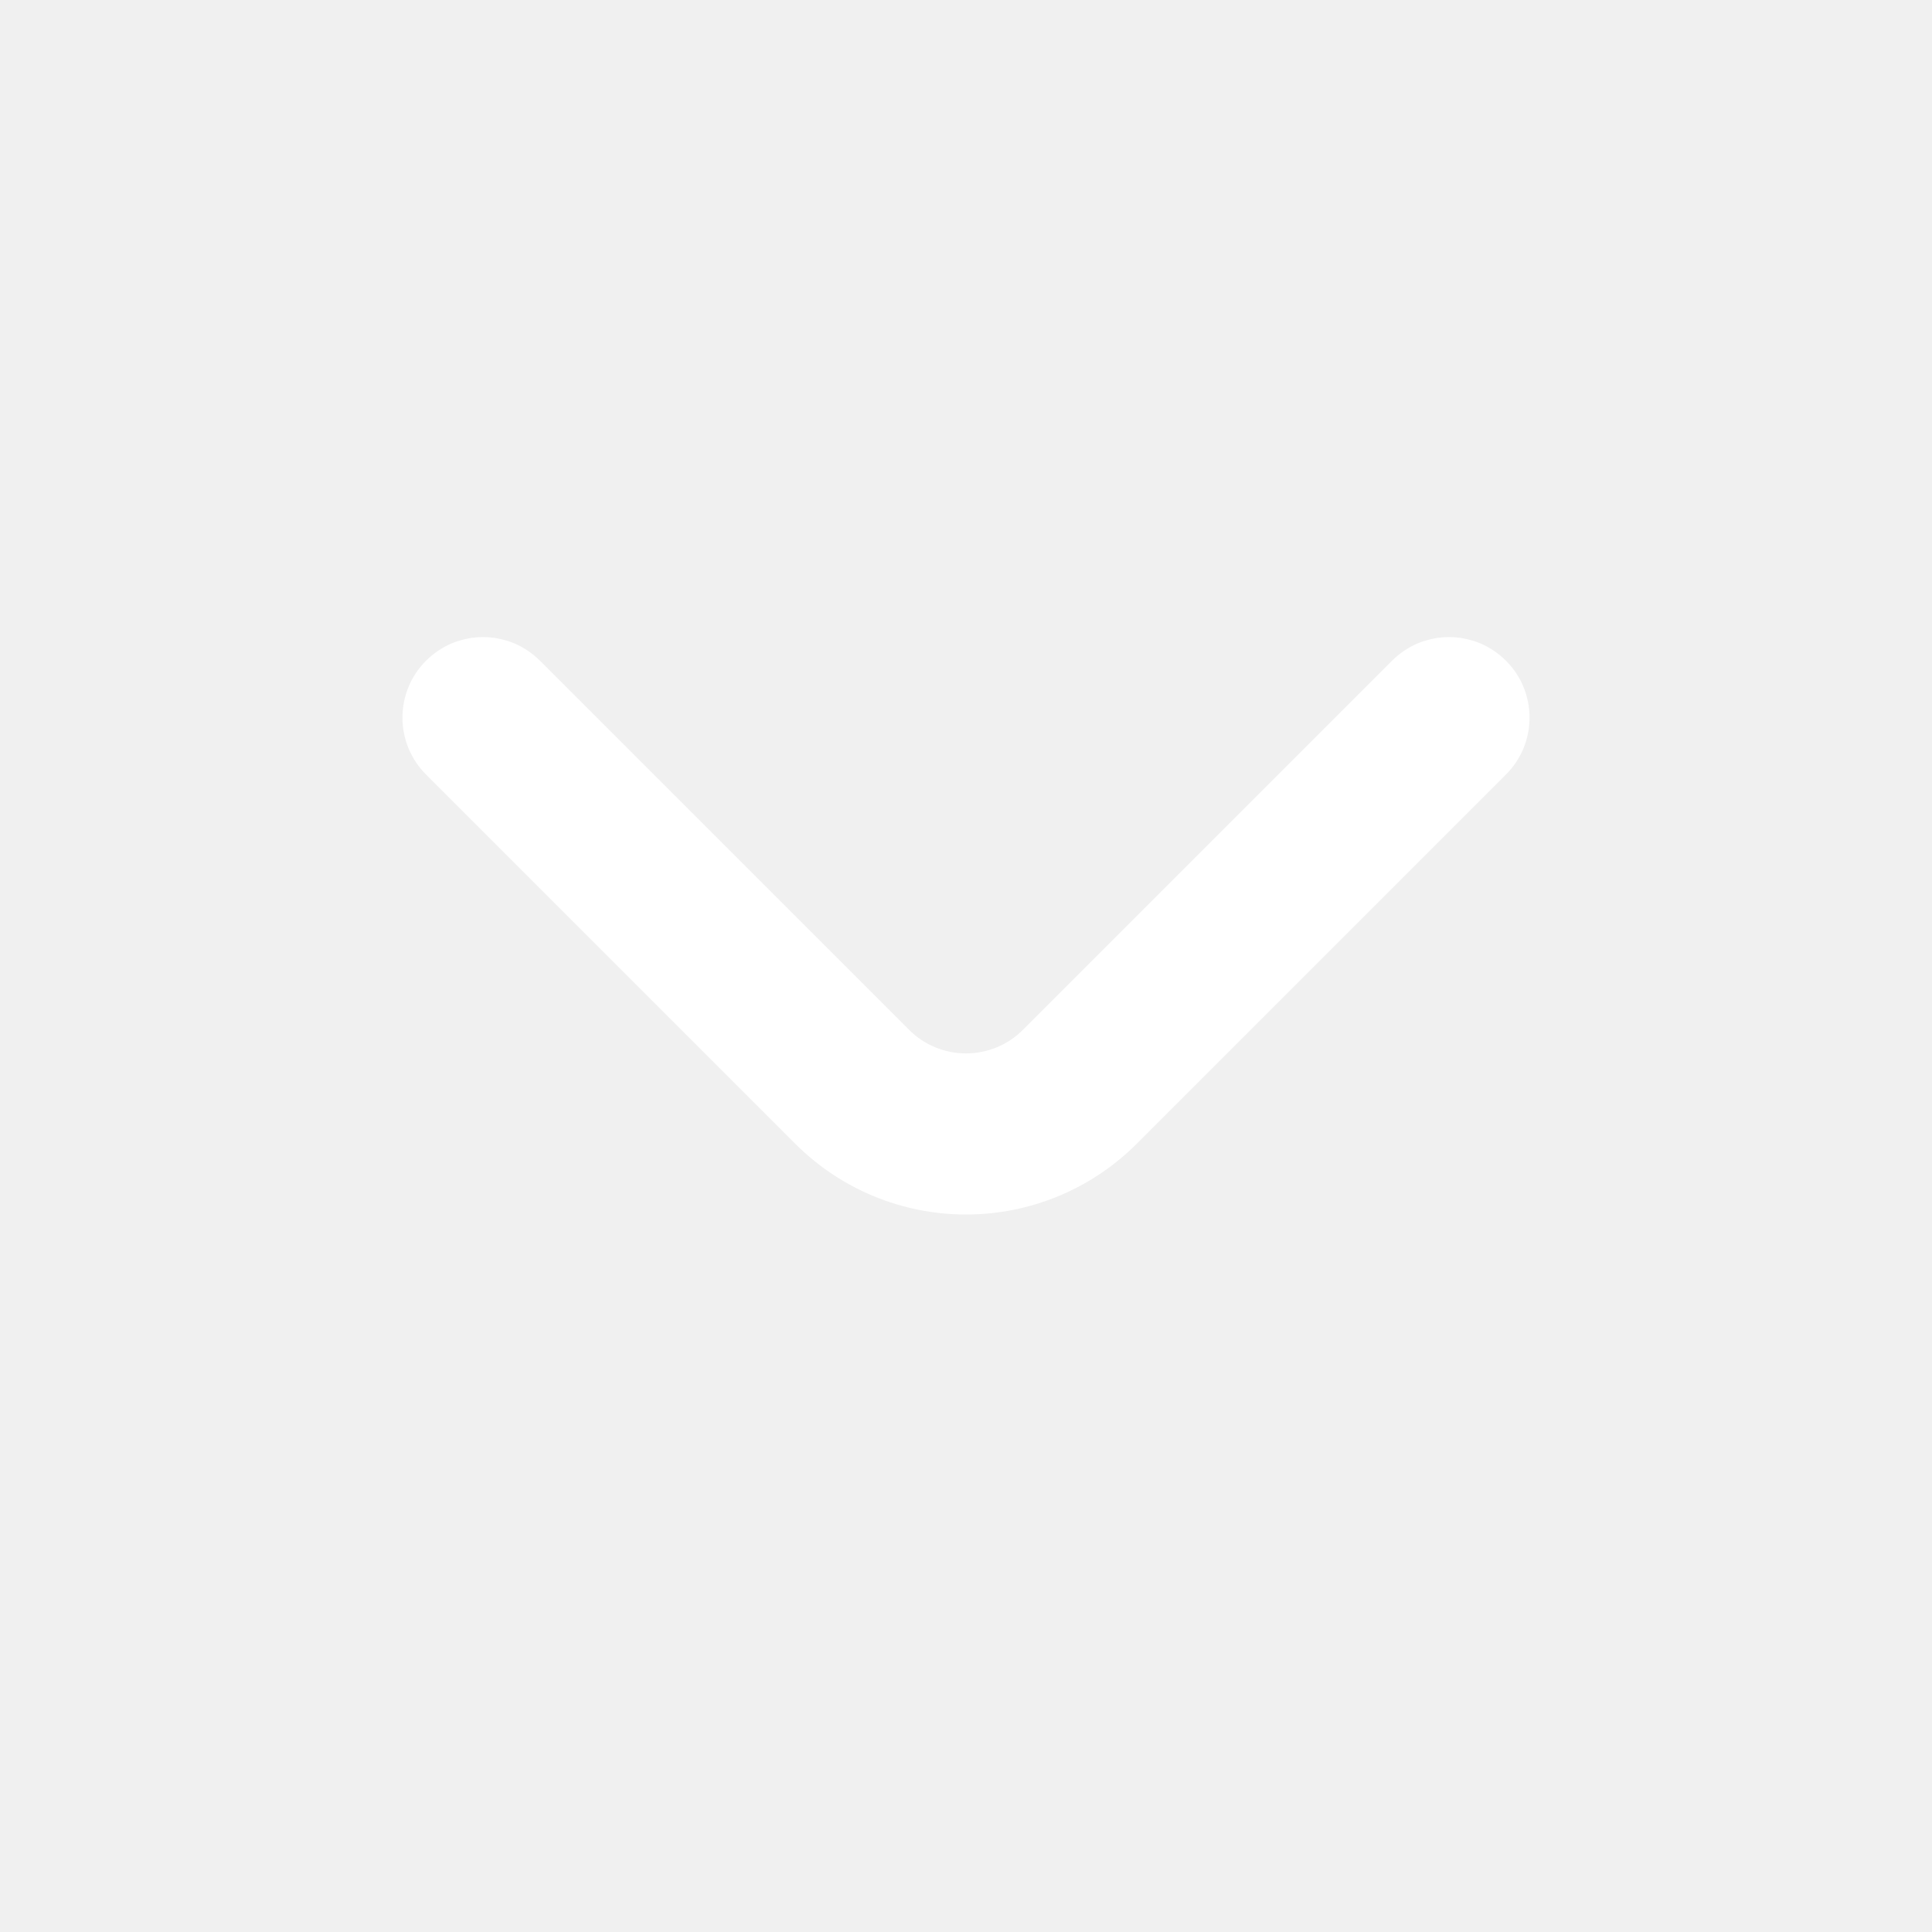
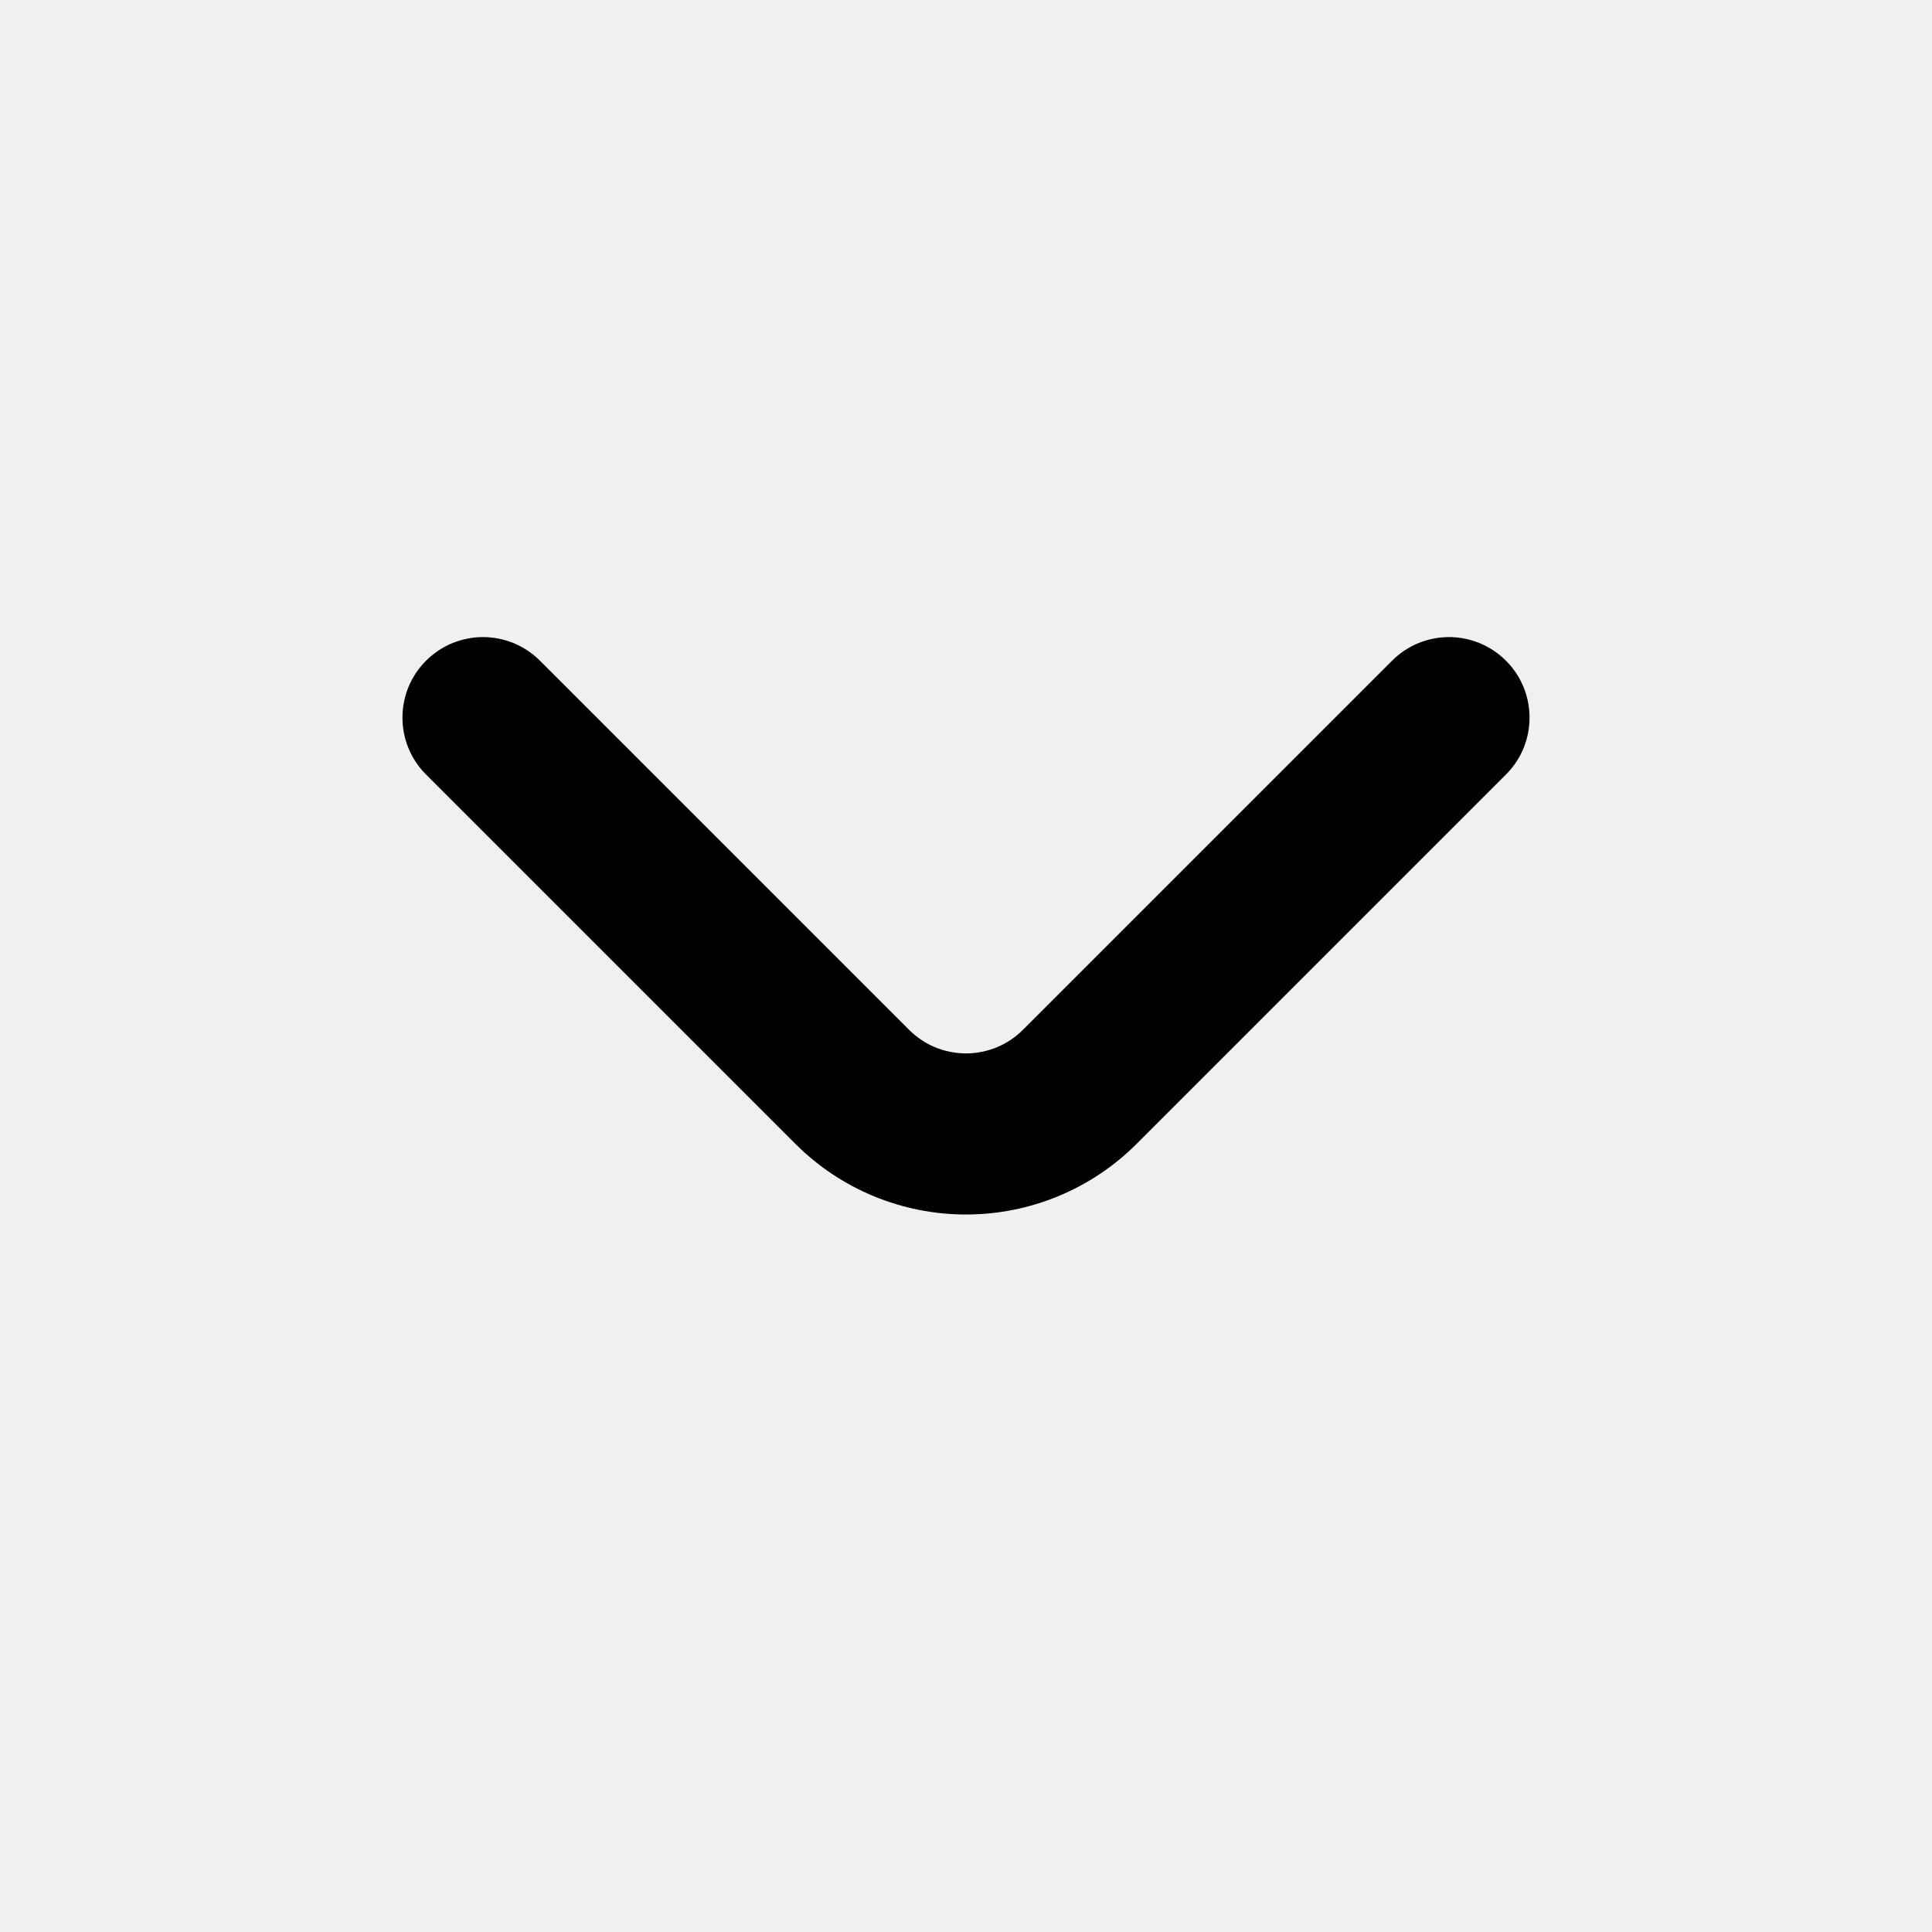
- <svg xmlns="http://www.w3.org/2000/svg" viewBox="0 0 16 16" fill="none">
-   <path d="M12.473 5.473C12.411 5.411 12.338 5.361 12.256 5.327C12.175 5.294 12.088 5.276 12 5.276C11.912 5.276 11.825 5.294 11.744 5.327C11.662 5.361 11.589 5.411 11.527 5.473L8.473 8.527C8.411 8.589 8.338 8.639 8.256 8.673C8.175 8.706 8.088 8.724 8 8.724C7.912 8.724 7.825 8.706 7.744 8.673C7.662 8.639 7.589 8.589 7.527 8.527L4.473 5.473C4.411 5.411 4.338 5.361 4.256 5.327C4.175 5.294 4.088 5.276 4 5.276C3.912 5.276 3.825 5.294 3.744 5.327C3.662 5.361 3.589 5.411 3.527 5.473C3.402 5.598 3.333 5.767 3.333 5.943C3.333 6.119 3.402 6.288 3.527 6.413L6.587 9.473C6.962 9.848 7.47 10.058 8 10.058C8.53 10.058 9.038 9.848 9.413 9.473L12.473 6.413C12.598 6.288 12.667 6.119 12.667 5.943C12.667 5.767 12.598 5.598 12.473 5.473Z" fill="white" />
+ <svg xmlns="http://www.w3.org/2000/svg" viewBox="0 0 16 16">
+   <path d="M12.473 5.473C12.411 5.411 12.338 5.361 12.256 5.327C12.175 5.294 12.088 5.276 12 5.276C11.912 5.276 11.825 5.294 11.744 5.327C11.662 5.361 11.589 5.411 11.527 5.473L8.473 8.527C8.411 8.589 8.338 8.639 8.256 8.673C8.175 8.706 8.088 8.724 8 8.724C7.912 8.724 7.825 8.706 7.744 8.673C7.662 8.639 7.589 8.589 7.527 8.527L4.473 5.473C4.411 5.411 4.338 5.361 4.256 5.327C4.175 5.294 4.088 5.276 4 5.276C3.912 5.276 3.825 5.294 3.744 5.327C3.662 5.361 3.589 5.411 3.527 5.473C3.402 5.598 3.333 5.767 3.333 5.943C3.333 6.119 3.402 6.288 3.527 6.413L6.587 9.473C6.962 9.848 7.47 10.058 8 10.058C8.53 10.058 9.038 9.848 9.413 9.473L12.473 6.413C12.598 6.288 12.667 6.119 12.667 5.943C12.667 5.767 12.598 5.598 12.473 5.473Z" />
</svg>
